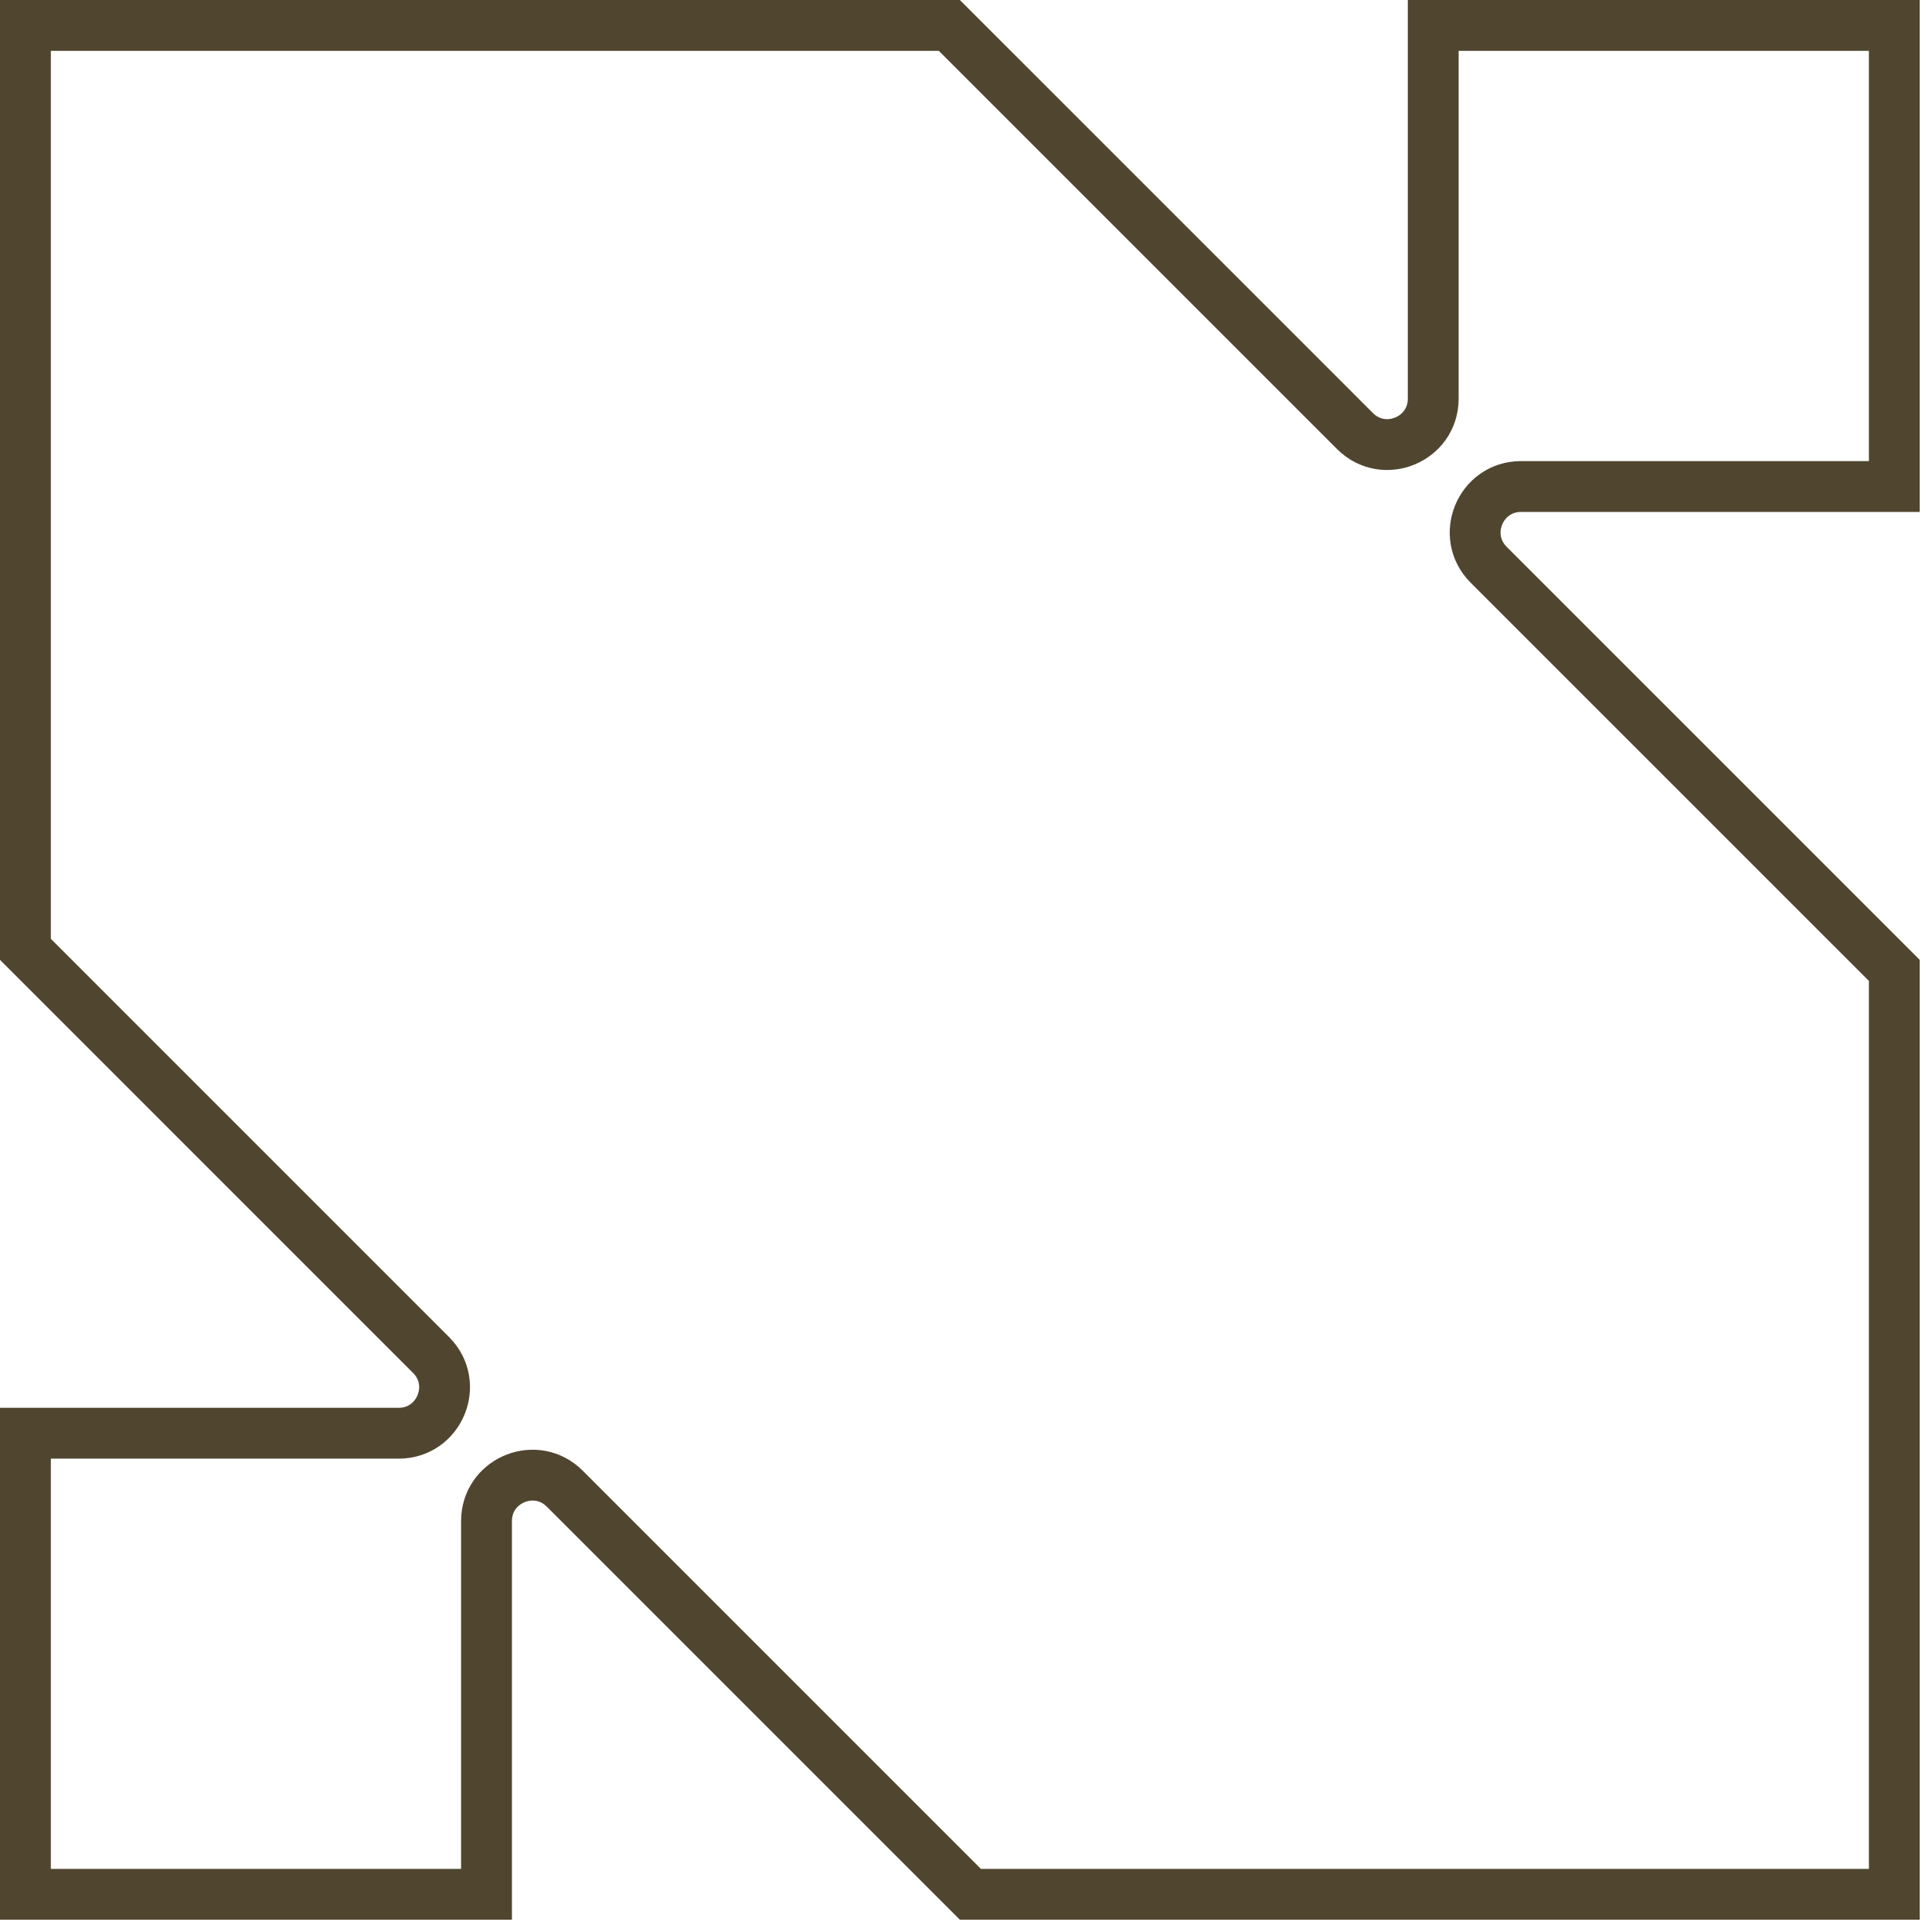
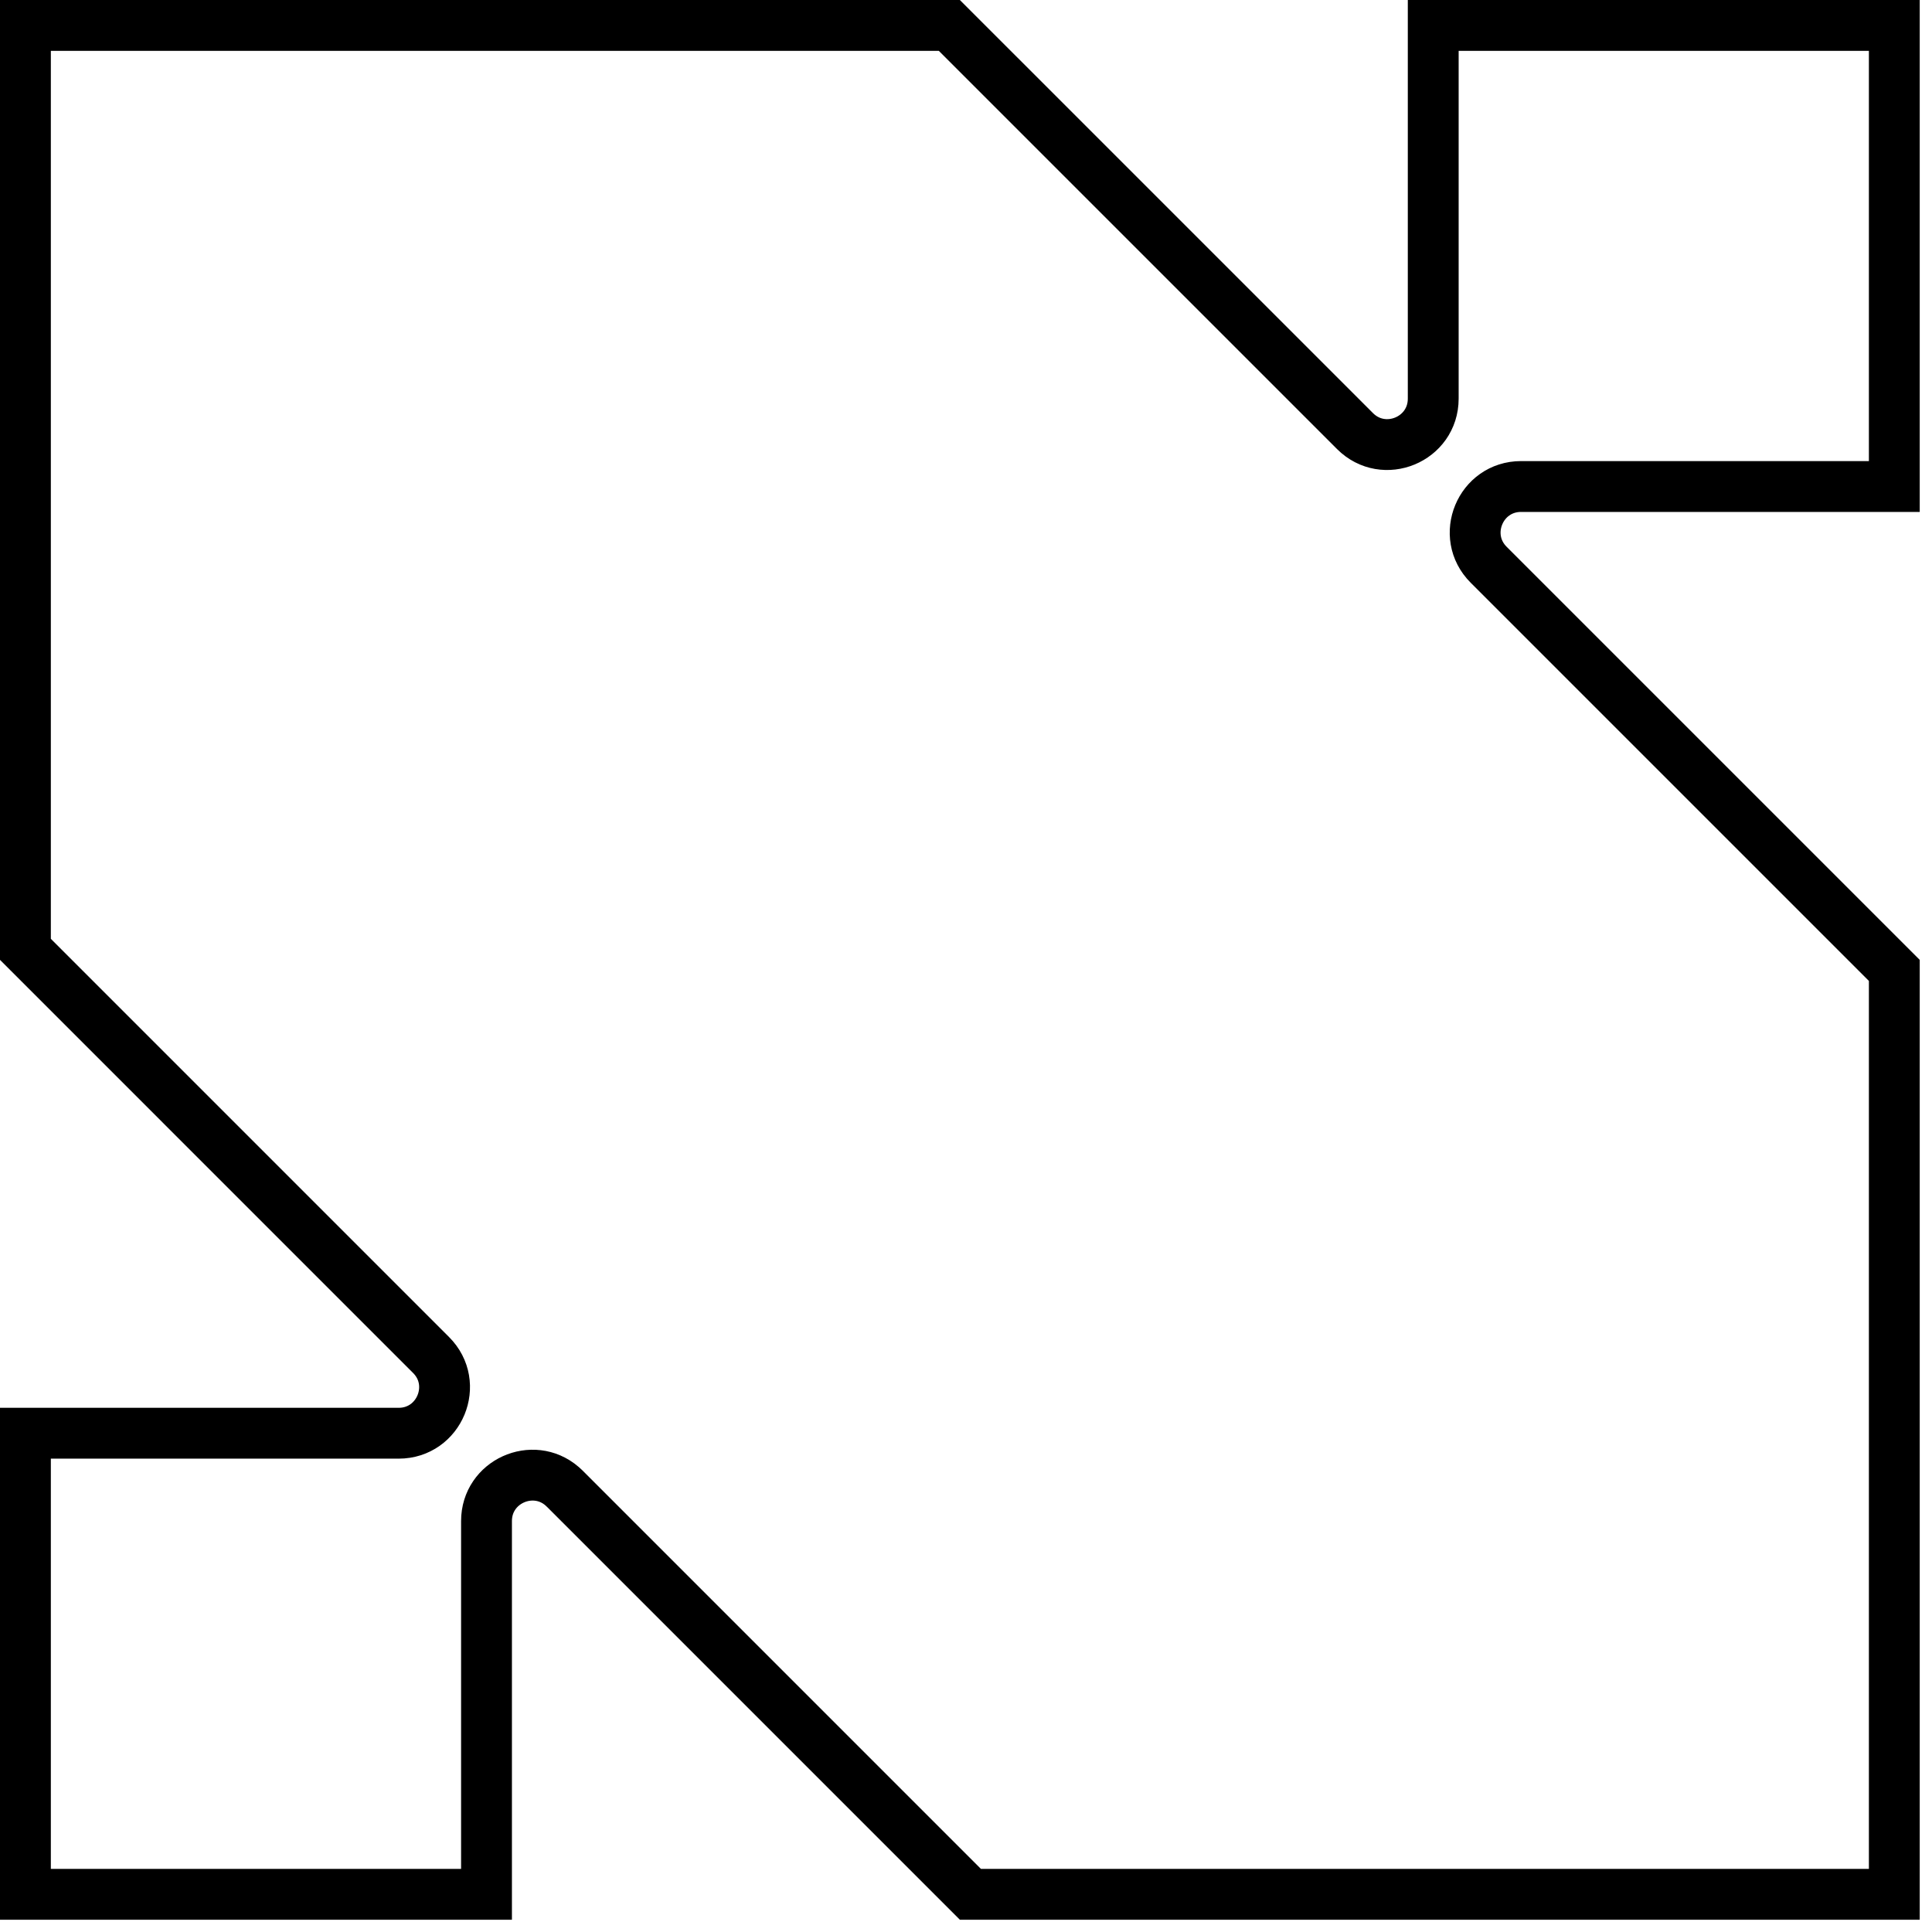
<svg xmlns="http://www.w3.org/2000/svg" viewBox="0 0 152 152" fill="none">
-   <path d="M74.689 2L106.604 33.914C108.875 36.186 112.759 34.577 112.759 31.364V2H149.035V38.276H119.67C116.458 38.276 114.849 42.16 117.12 44.432L149.035 76.346V149.035H76.346L44.432 117.12L44.214 116.919C41.921 114.951 38.276 116.558 38.276 119.67V149.035H2V112.759H31.364C34.577 112.759 36.186 108.875 33.914 106.604L2 74.689V2H74.689Z" stroke="#504630" stroke-width="4" />
+   <path d="M74.689 2L106.604 33.914C108.875 36.186 112.759 34.577 112.759 31.364V2H149.035V38.276H119.67C116.458 38.276 114.849 42.16 117.12 44.432L149.035 76.346V149.035H76.346L44.432 117.12L44.214 116.919C41.921 114.951 38.276 116.558 38.276 119.67V149.035H2V112.759H31.364C34.577 112.759 36.186 108.875 33.914 106.604L2 74.689V2H74.689Z" stroke="currentColor" stroke-width="4" />
</svg>
